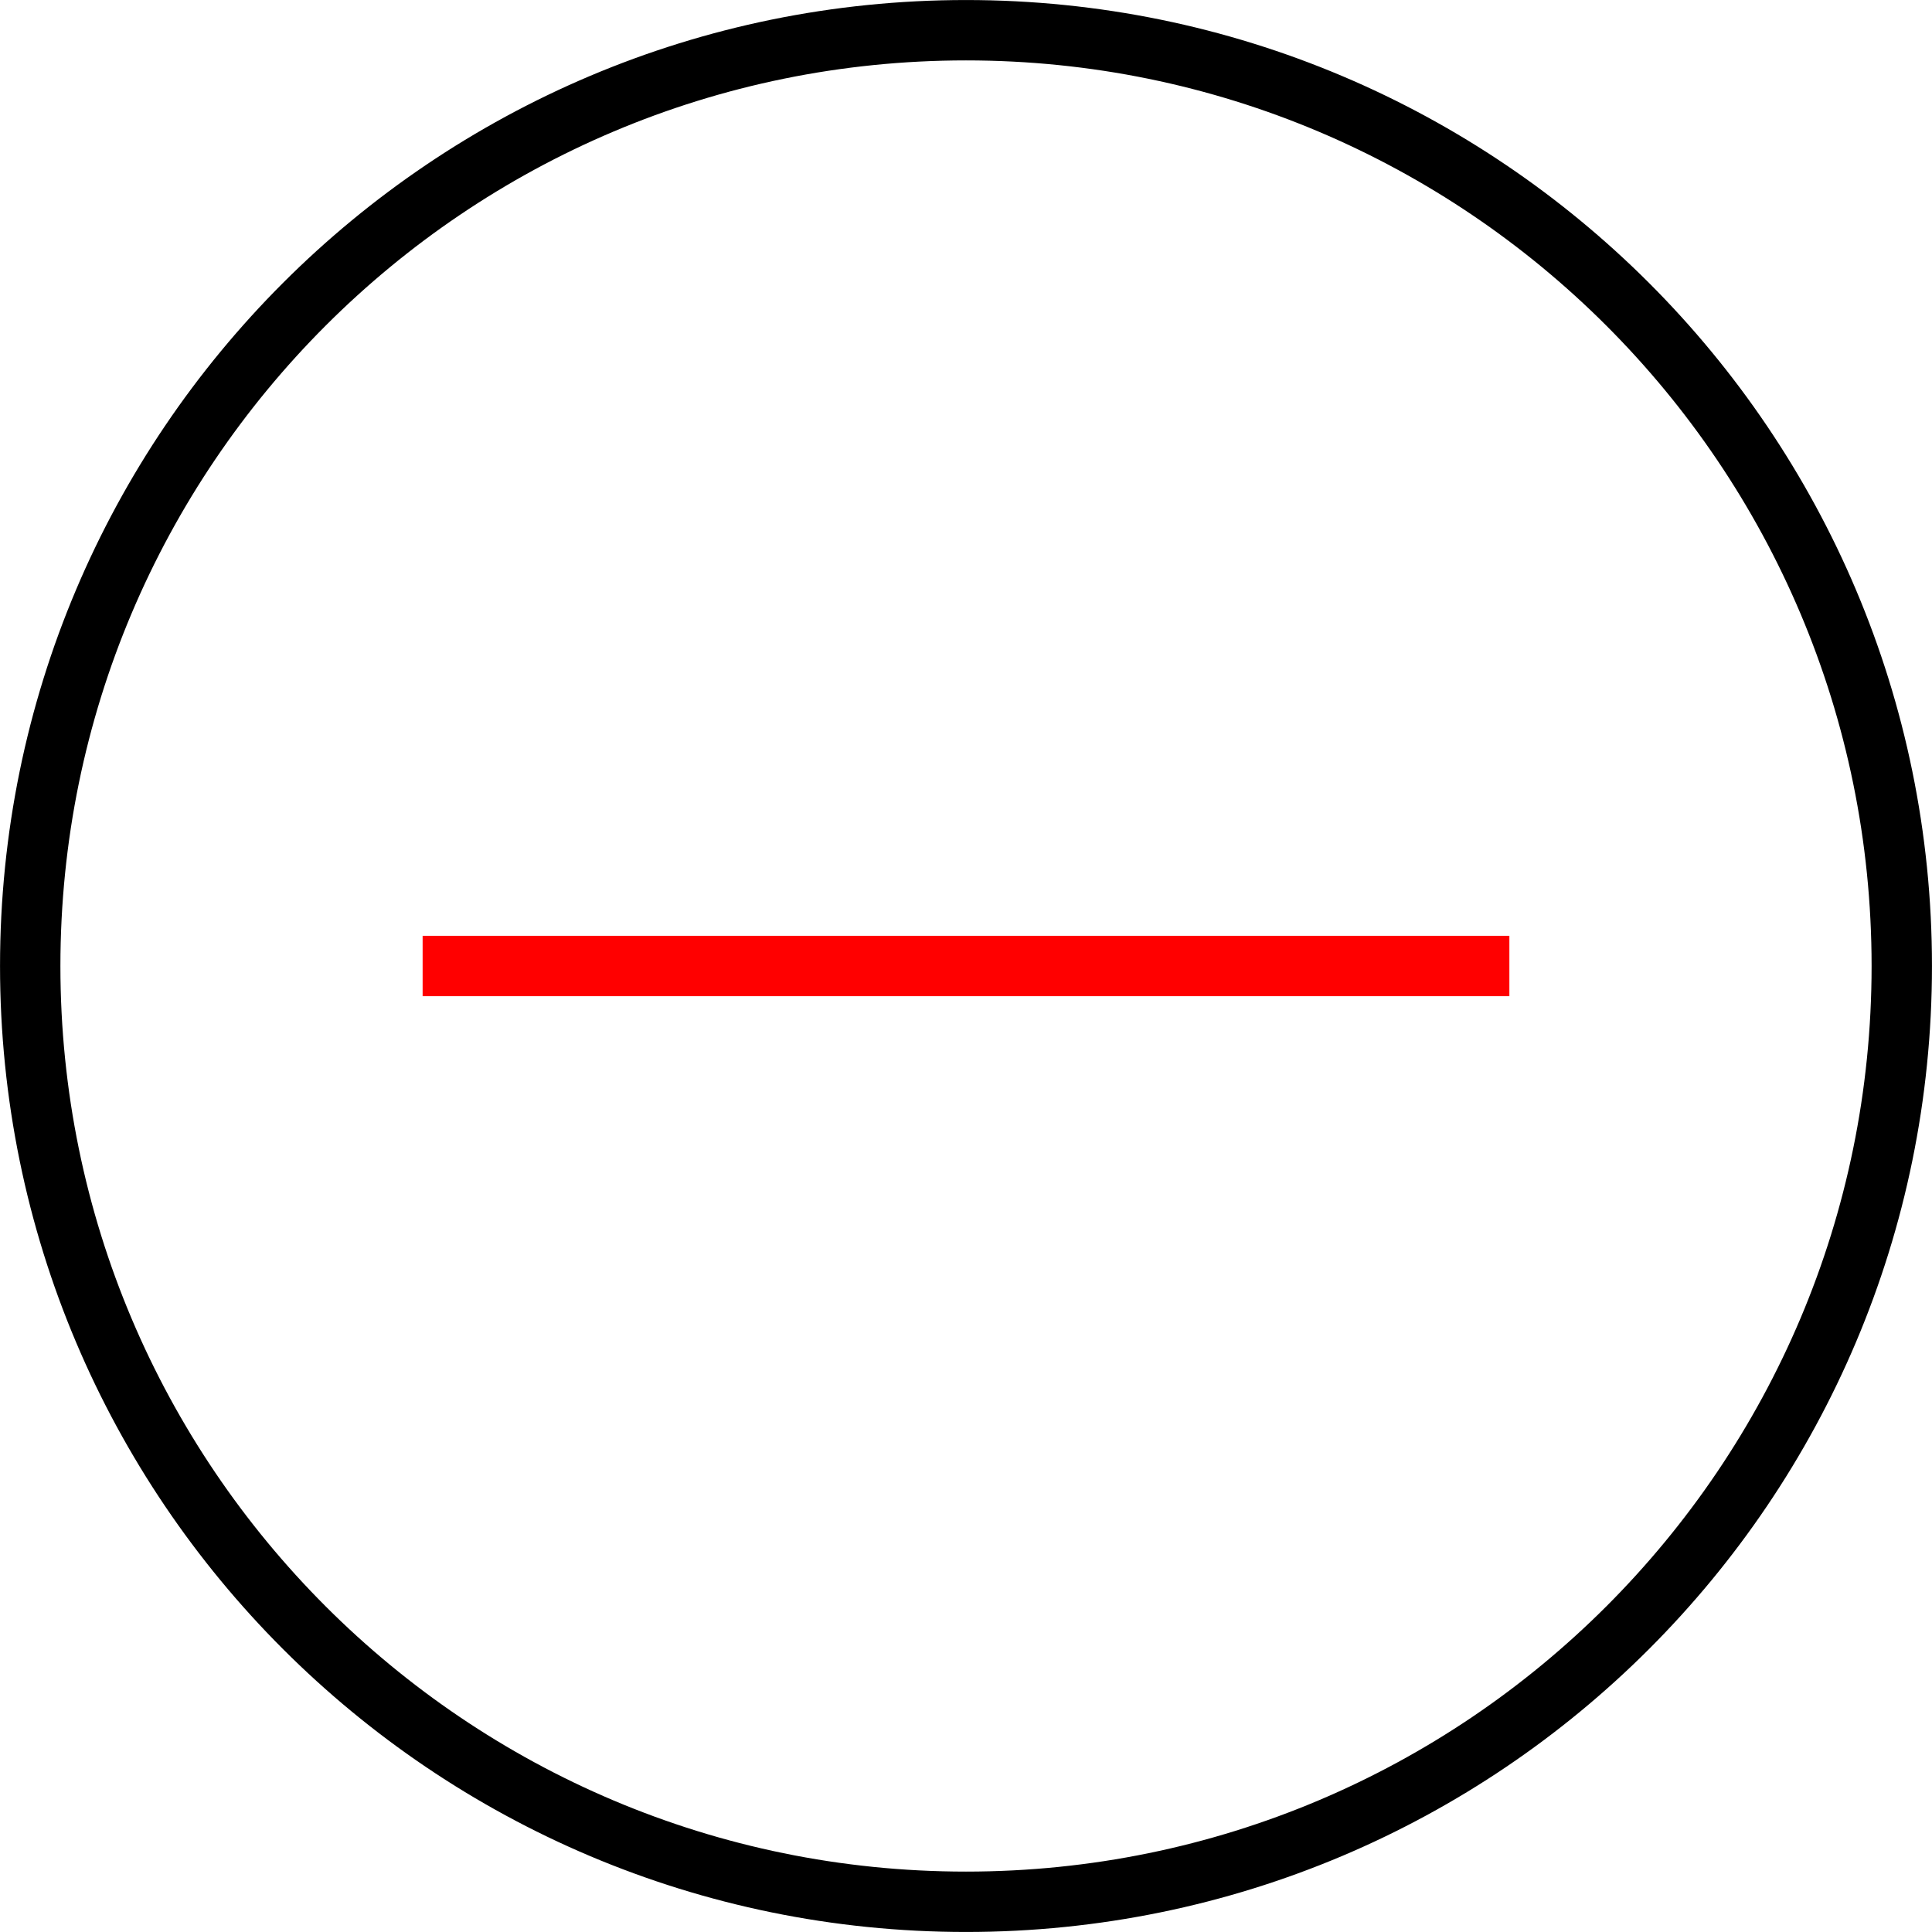
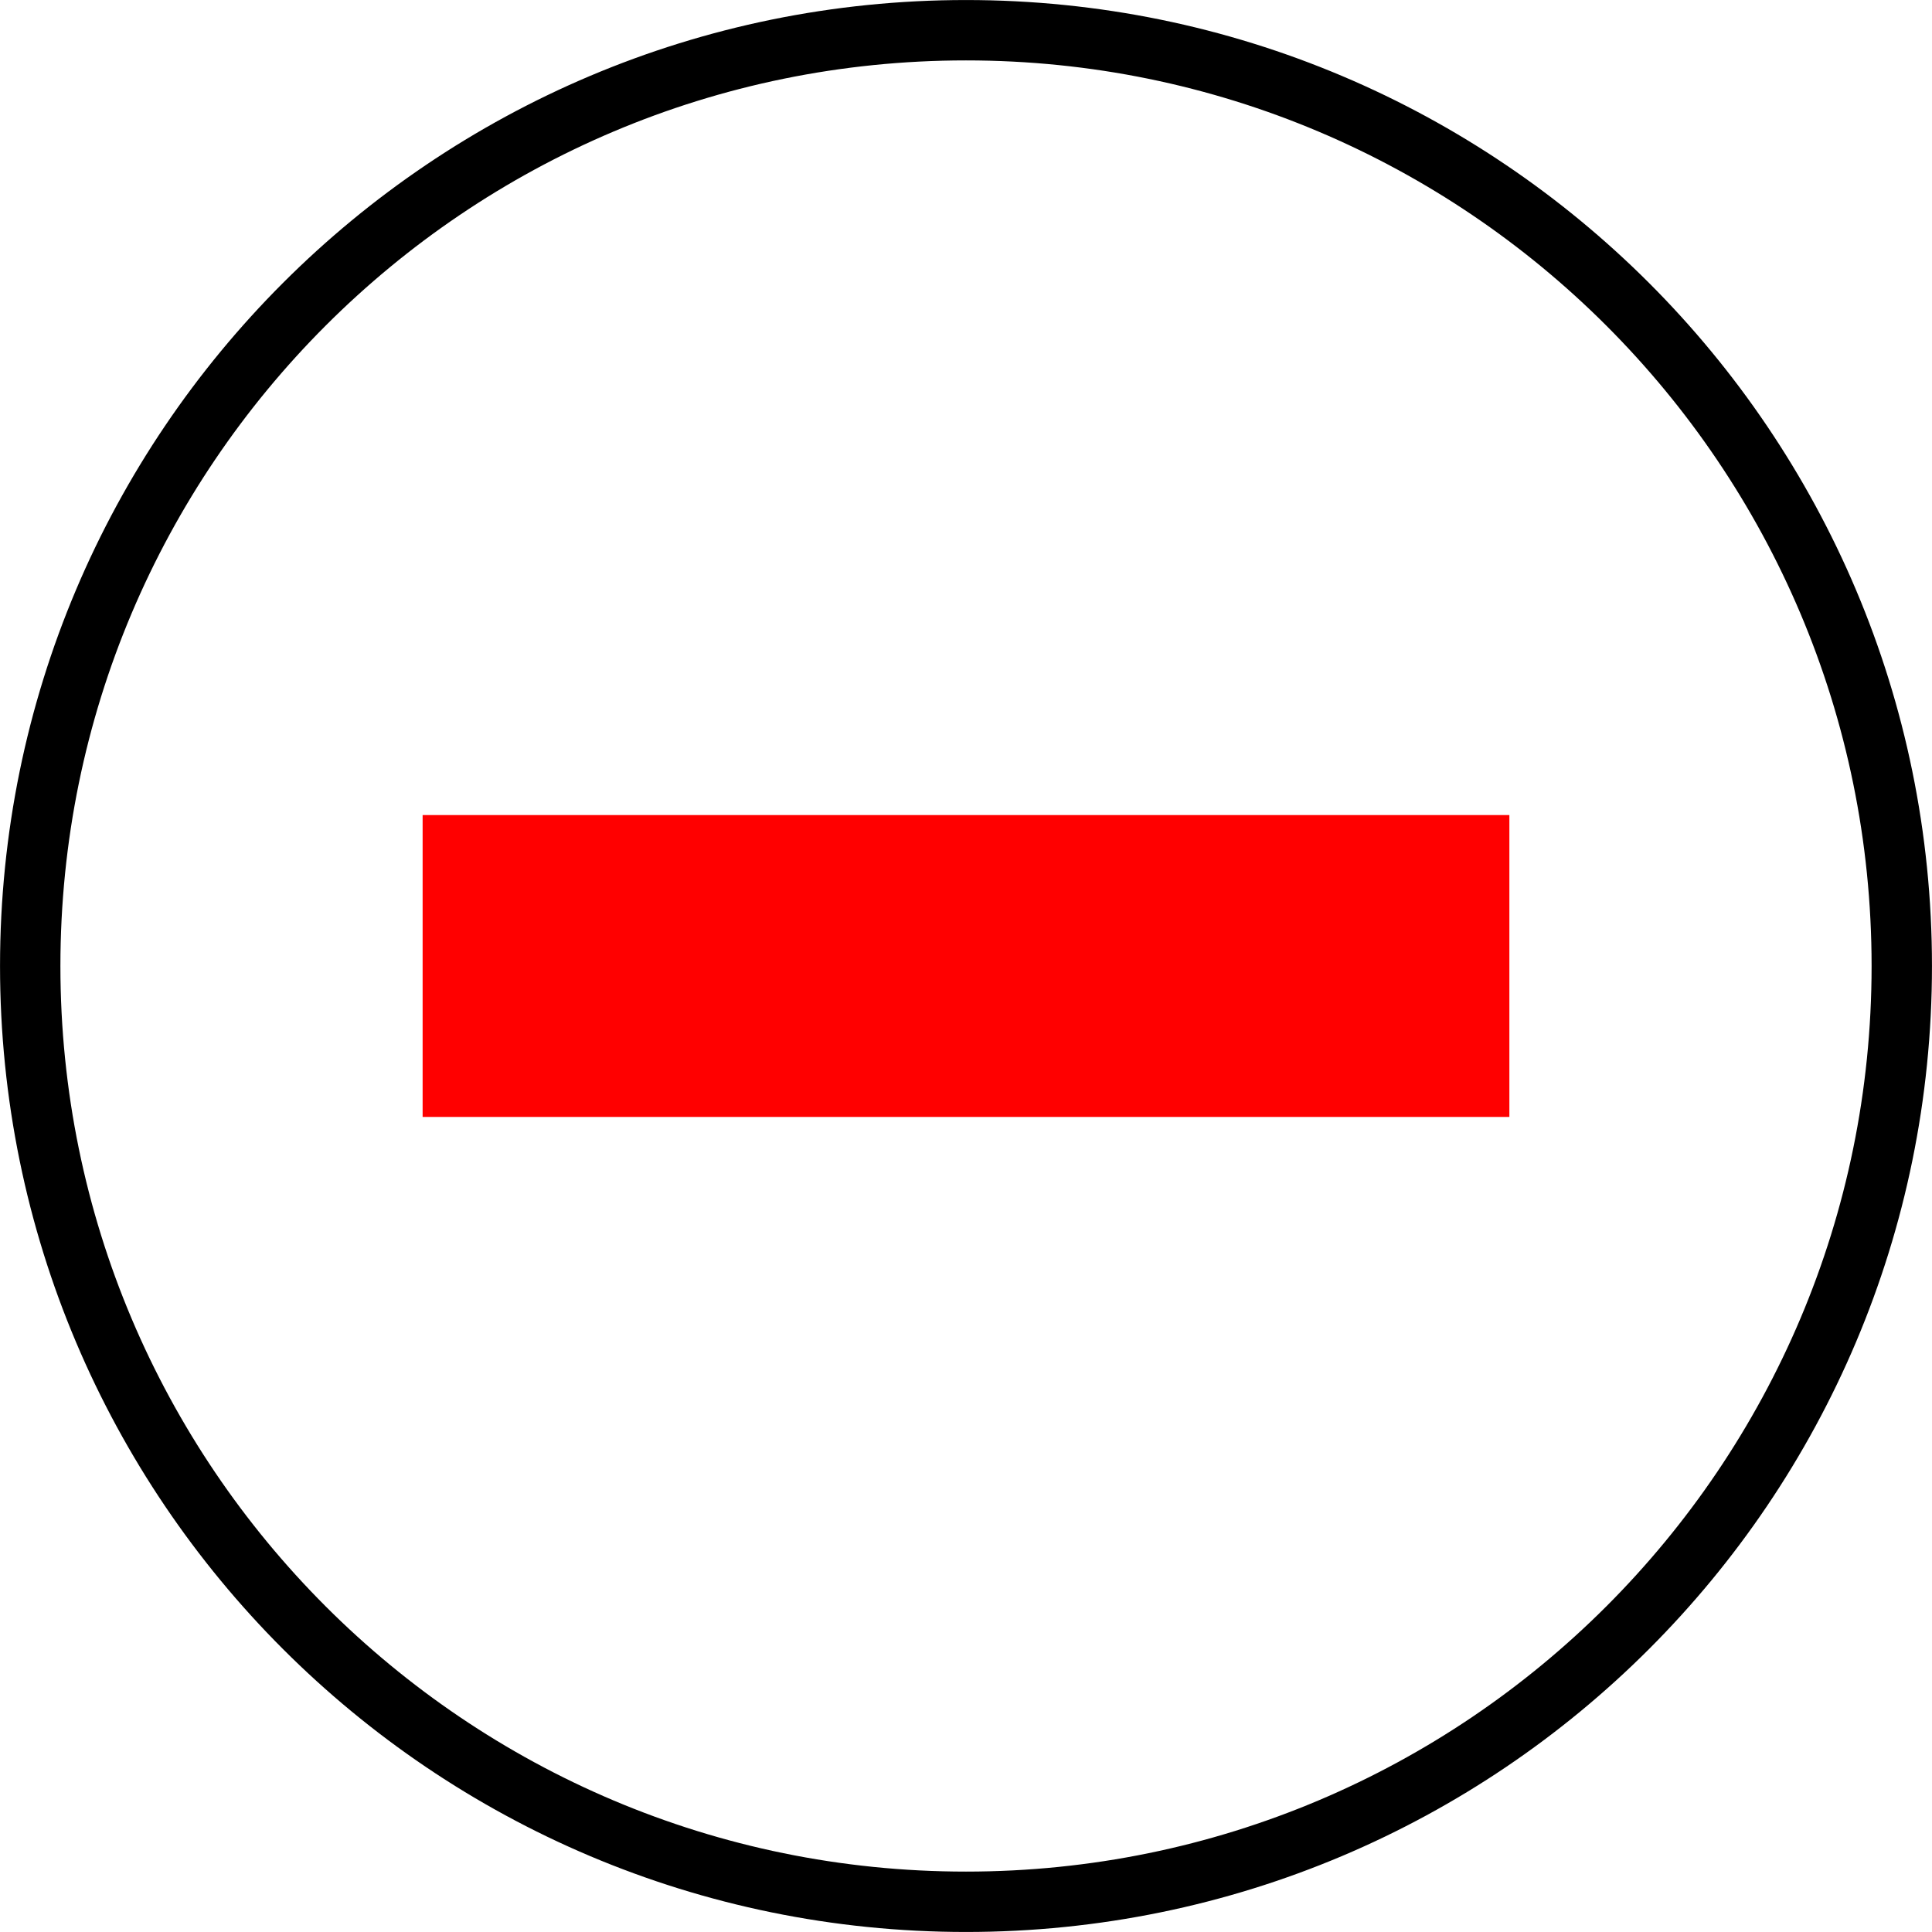
<svg xmlns="http://www.w3.org/2000/svg" version="1.1" id="Layer_1" x="0px" y="0px" width="64px" height="64px" viewBox="0 0 64 64" enable-background="new 0 0 64 64" xml:space="preserve">
  <g>
-     <line fill="none" stroke="#ff0000" stroke-width="2" stroke-miterlimit="10" x1="14" y1="32" x2="50" y2="32" id="id_105" />
+     <line fill="none" stroke="#ff0000" stroke-width="10" stroke-miterlimit="10" x1="14" y1="32" x2="50" y2="32" id="id_105" />
  </g>
  <g>
    <circle fill="none" stroke="#000000" stroke-width="2" stroke-miterlimit="10" cx="32" cy="32" r="30.999" id="id_106" />
  </g>
</svg>
